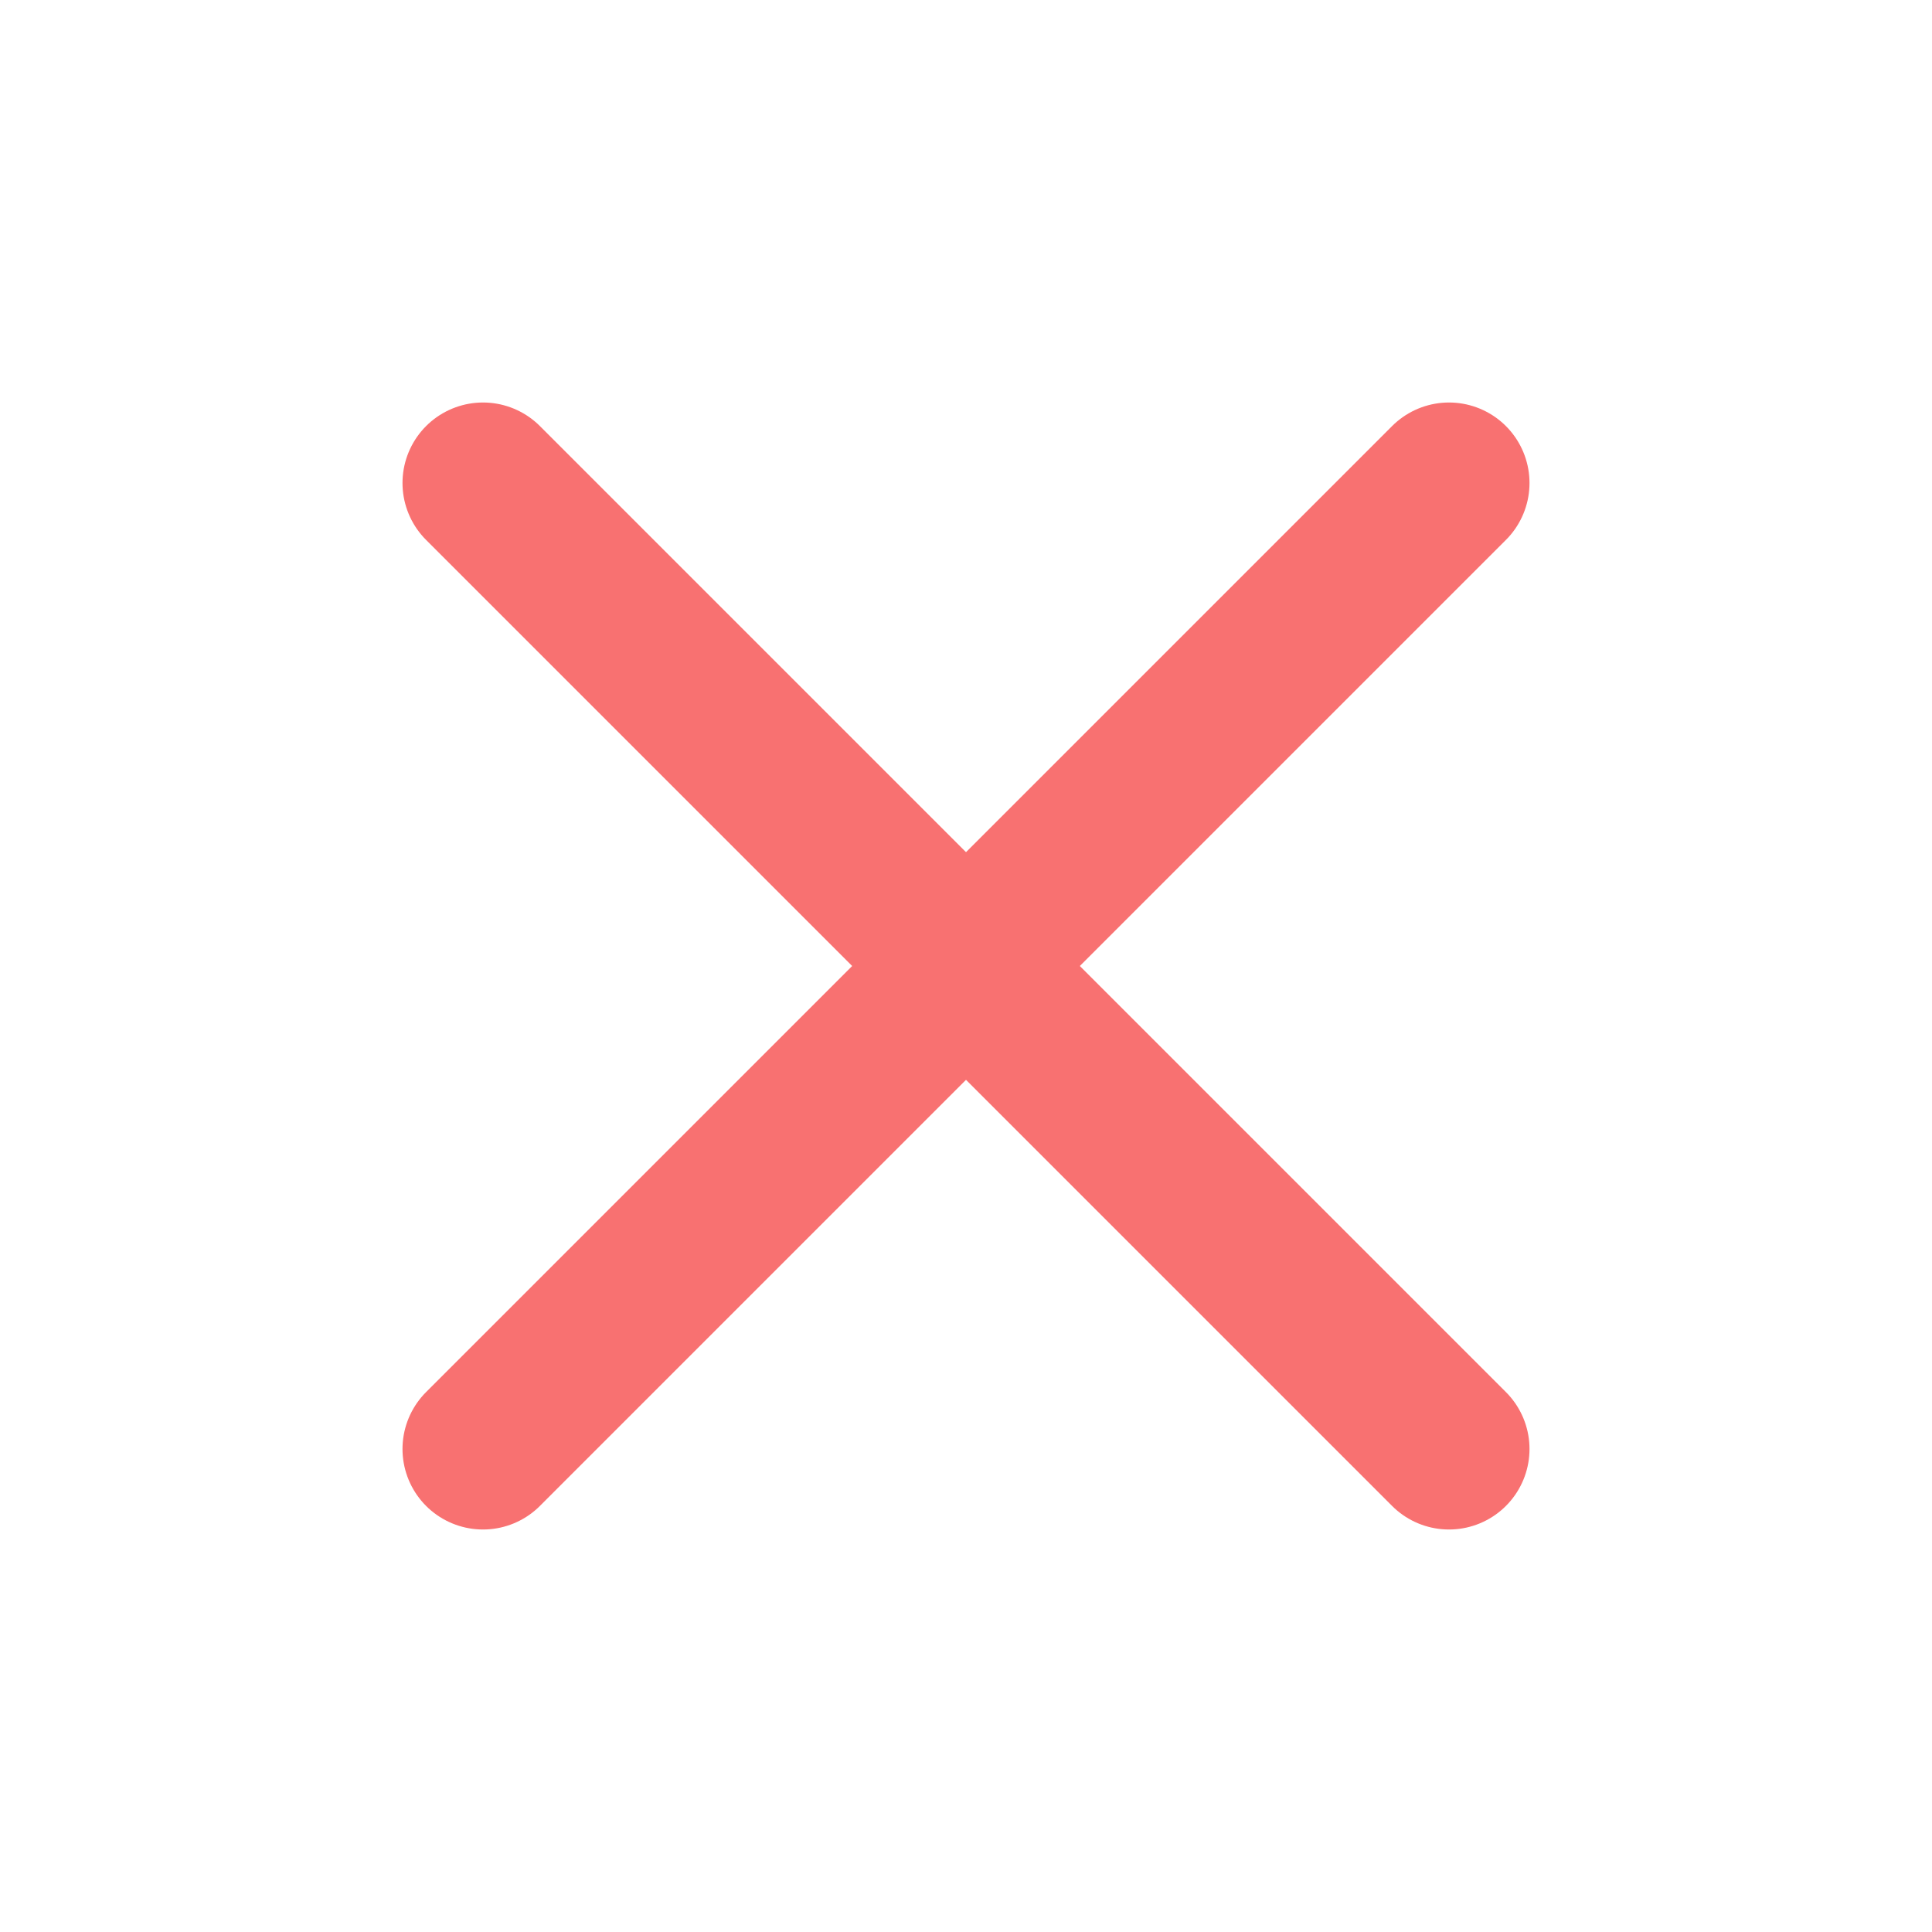
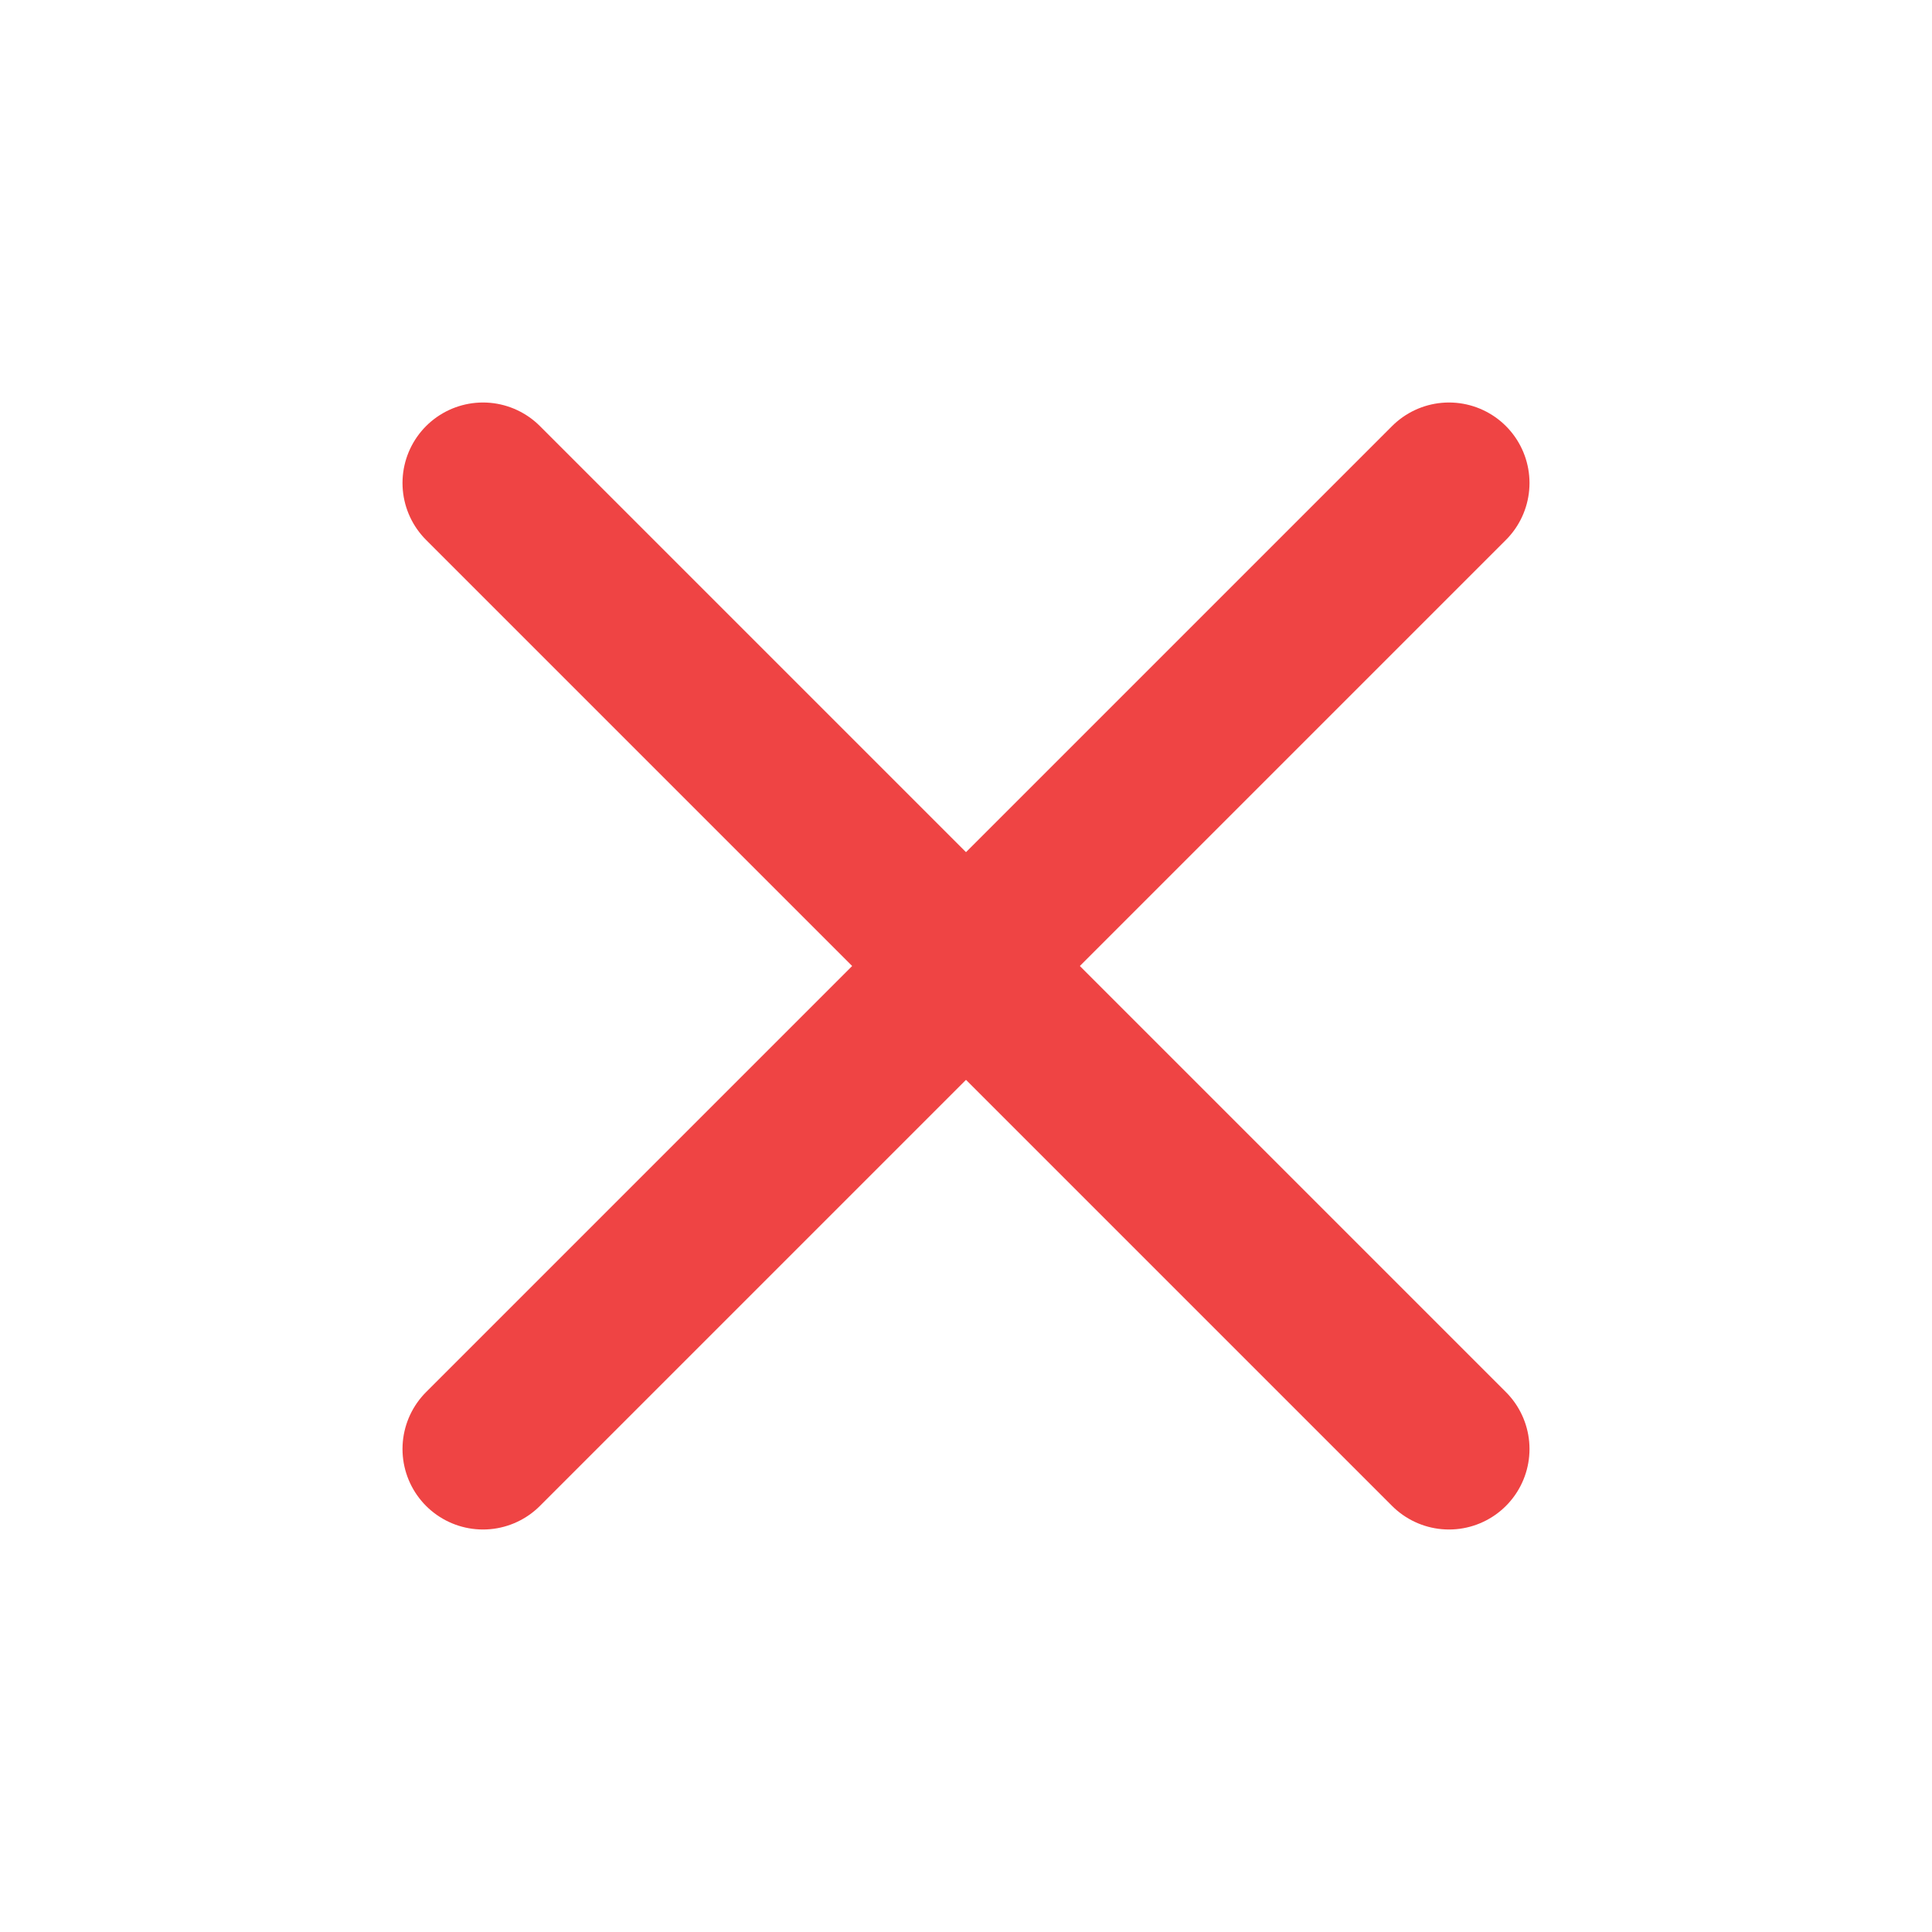
- <svg xmlns="http://www.w3.org/2000/svg" width="24" height="24" viewBox="0 0 24 24" fill="none" stroke="#f87171" stroke-width="2" stroke-linecap="round" stroke-linejoin="round">
+ <svg xmlns="http://www.w3.org/2000/svg" width="24" height="24" viewBox="0 0 24 24" fill="none" stroke="#ef4444" stroke-width="2" stroke-linecap="round" stroke-linejoin="round">
  <line x1="18" y1="6" x2="6" y2="18" />
  <line x1="6" y1="6" x2="18" y2="18" />
</svg>
